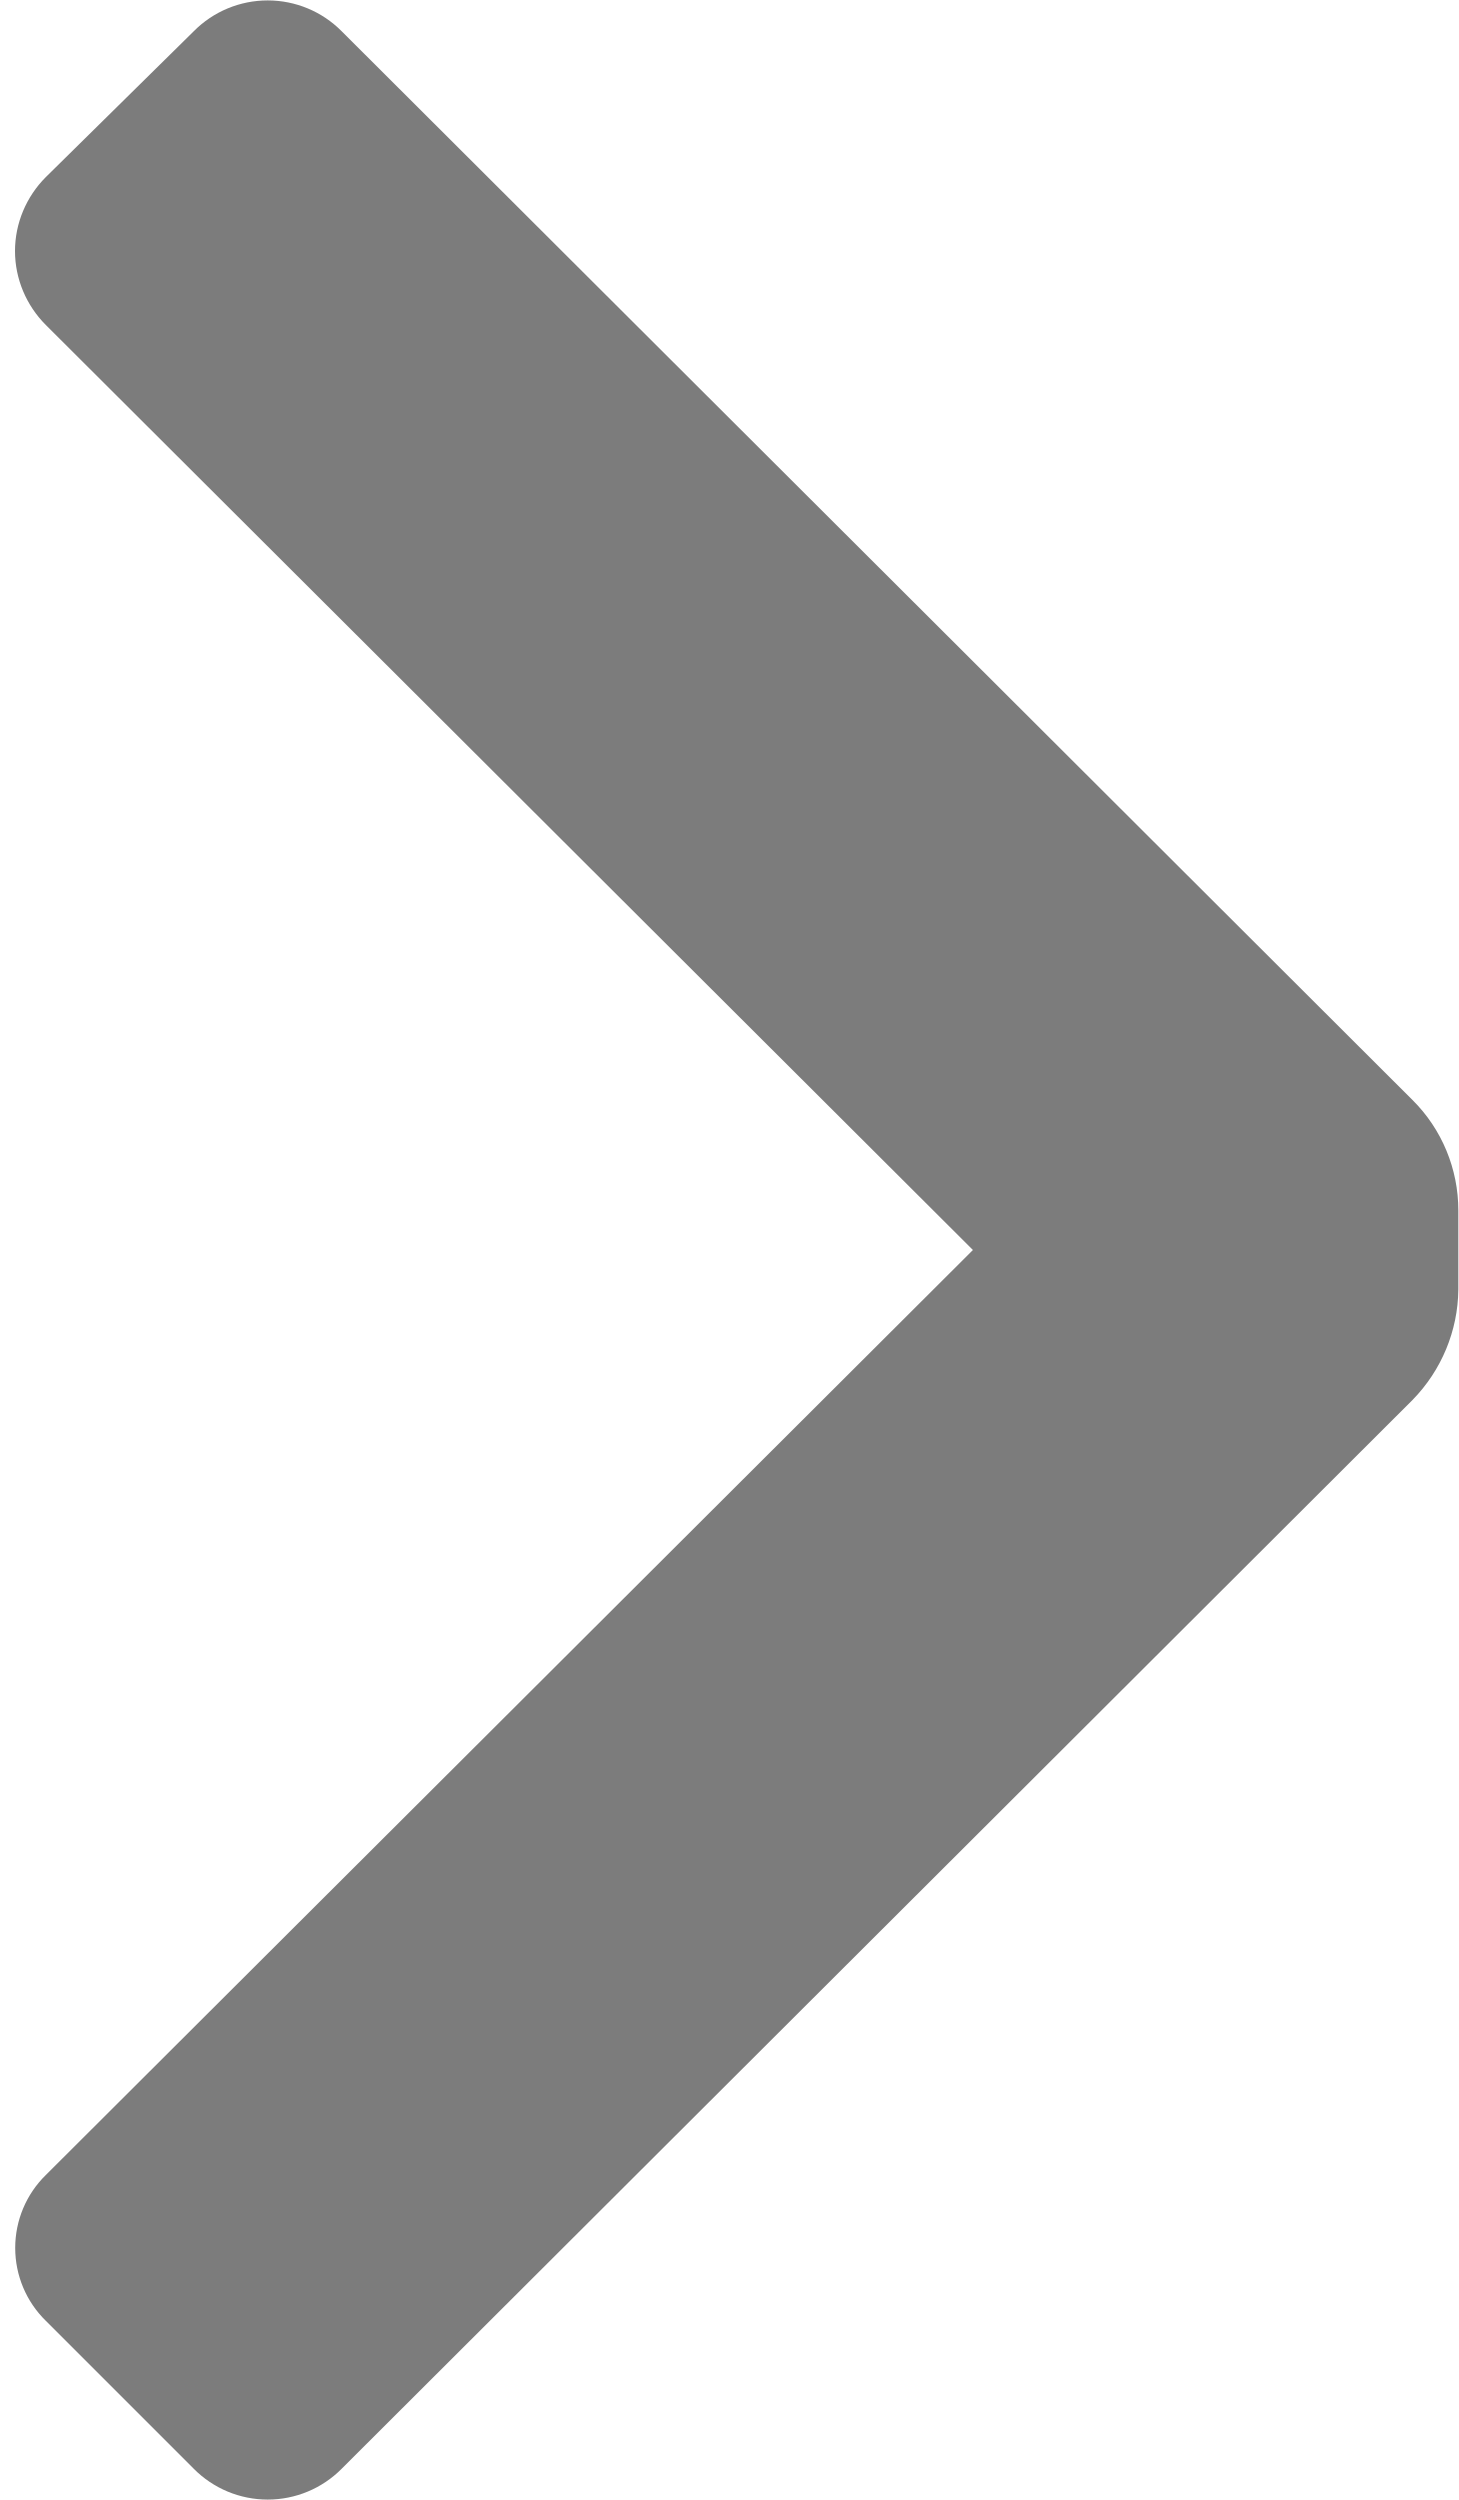
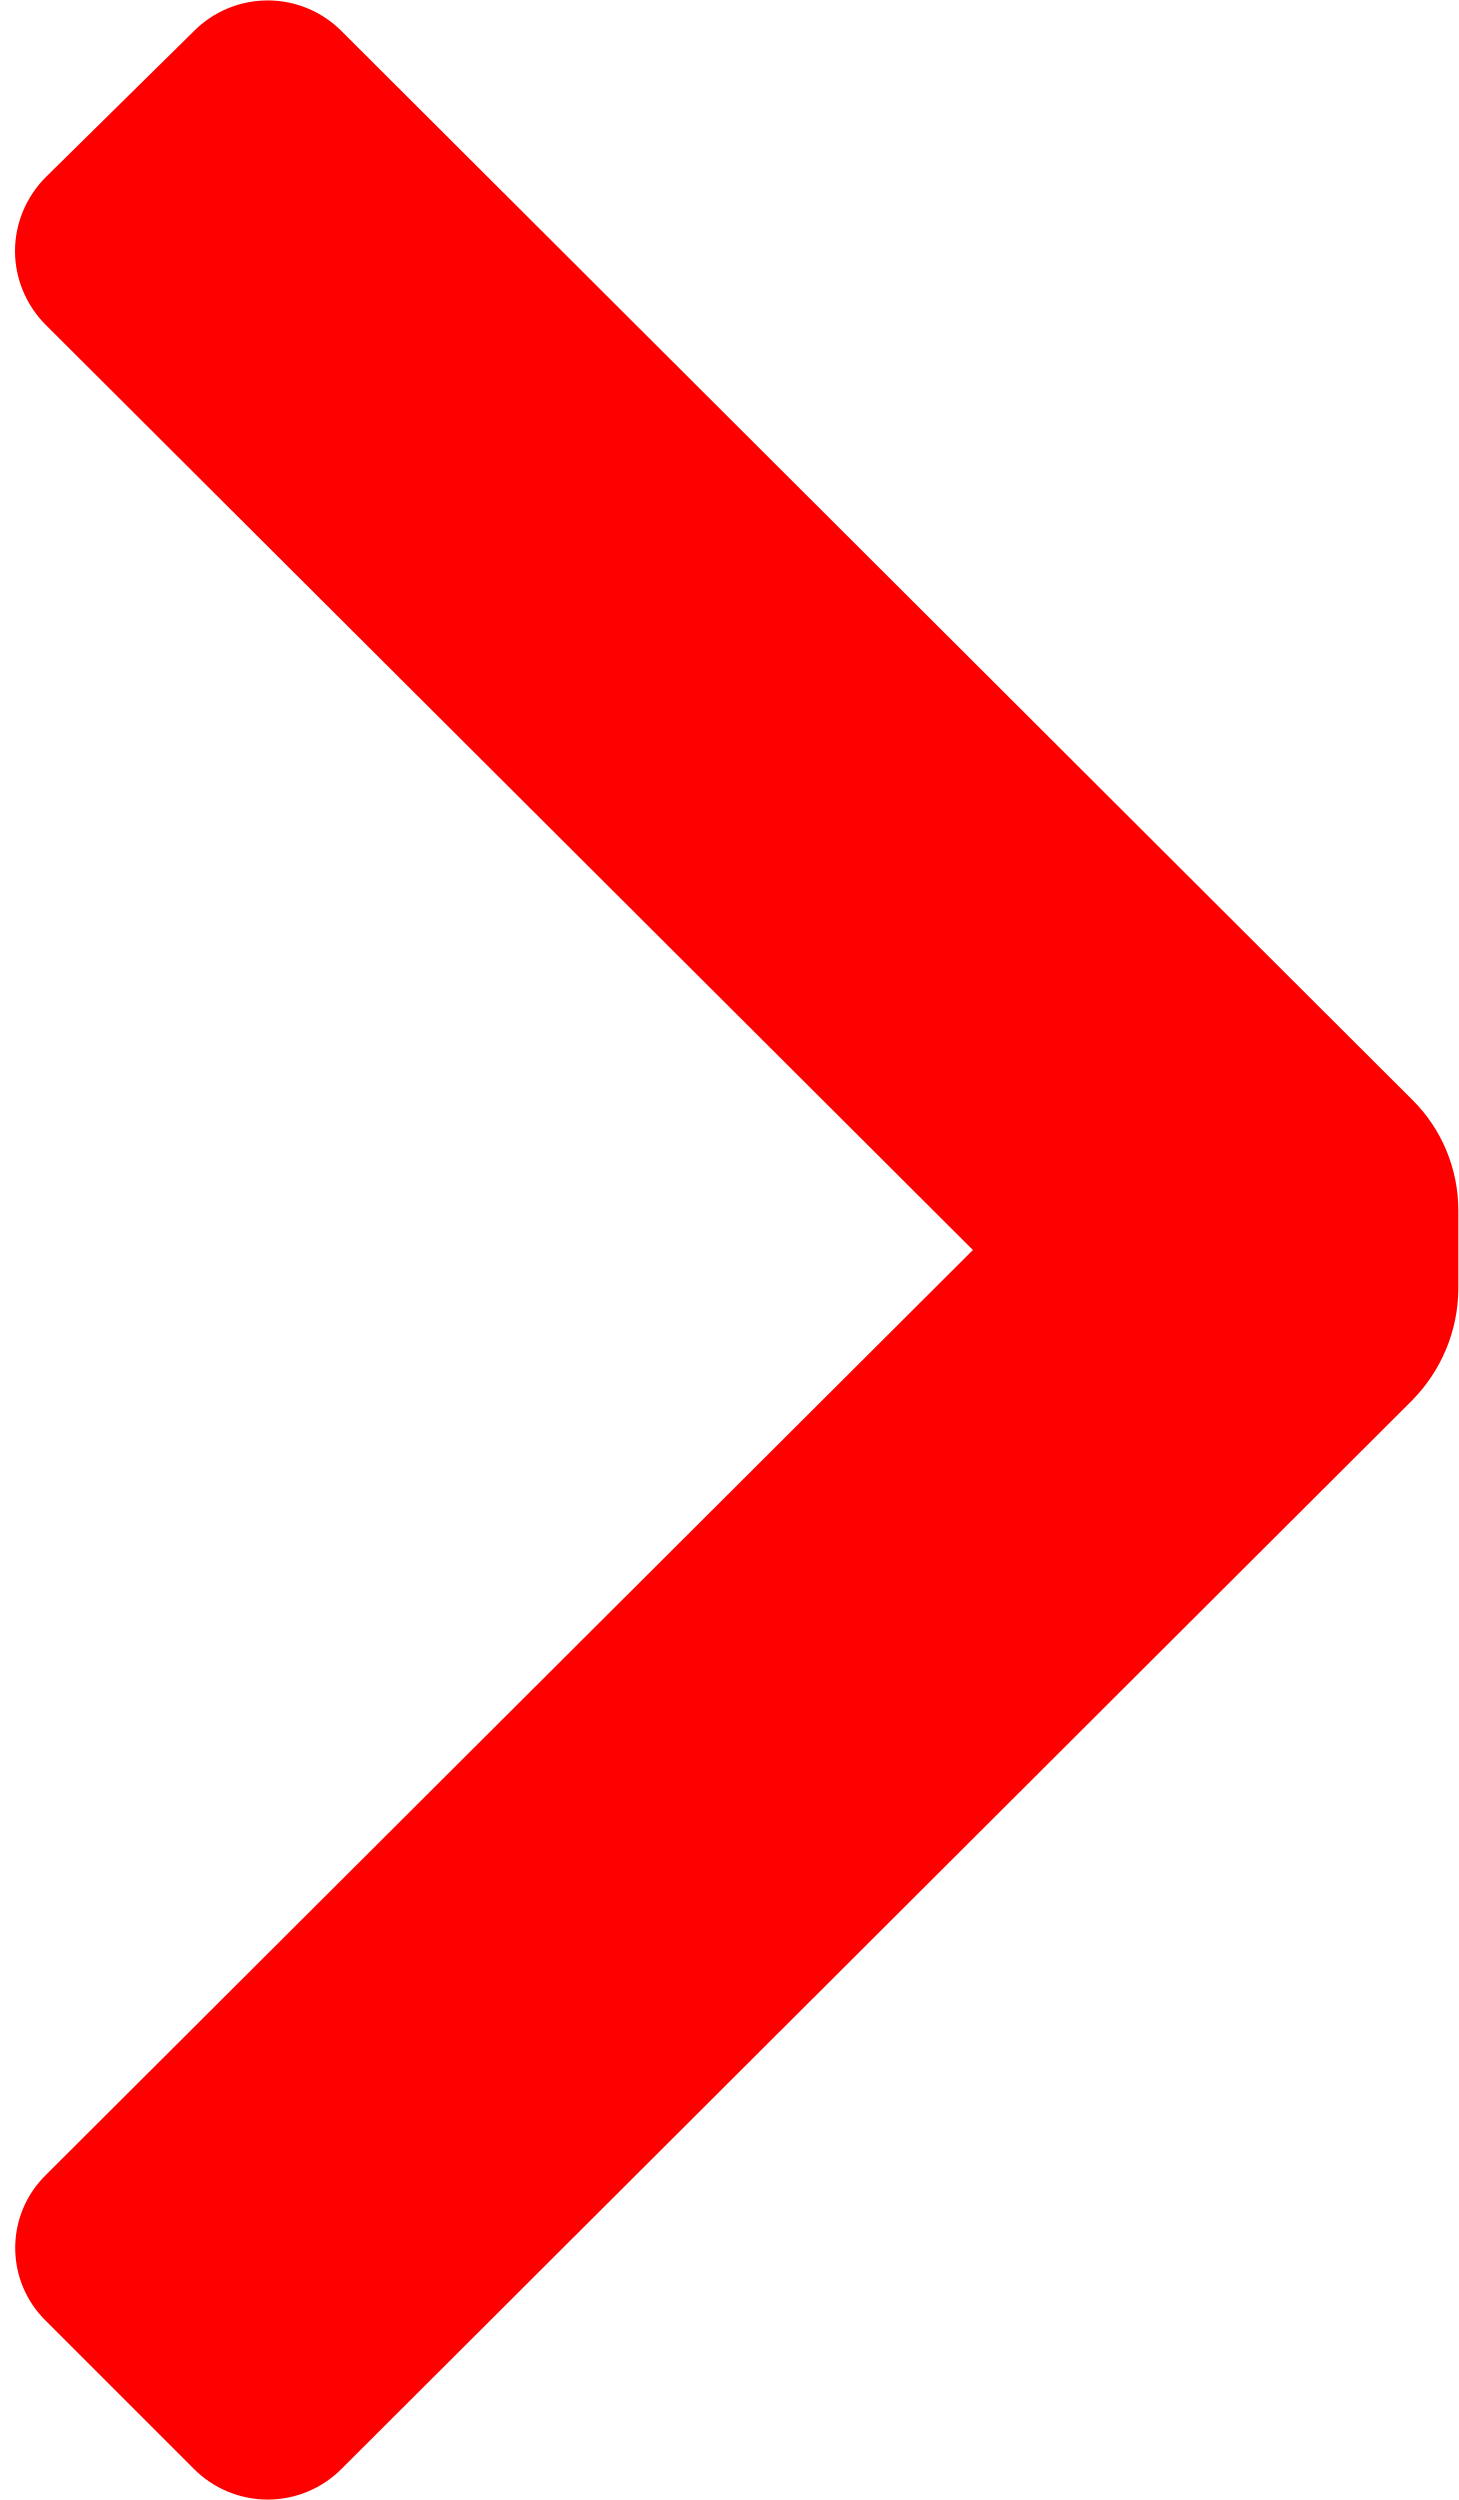
<svg xmlns="http://www.w3.org/2000/svg" width="7" height="12" viewBox="0 0 7 12" fill="none">
-   <path d="M6.78 5.28C6.921 5.42 7 5.611 7 5.81V6.19C6.998 6.388 6.919 6.578 6.78 6.72L1.64 11.85C1.546 11.945 1.418 11.998 1.285 11.998C1.152 11.998 1.024 11.945 0.93 11.85L0.22 11.14C0.126 11.048 0.073 10.922 0.073 10.79C0.073 10.658 0.126 10.532 0.22 10.44L4.67 6L0.22 1.56C0.126 1.466 0.072 1.338 0.072 1.205C0.072 1.072 0.126 0.944 0.22 0.85L0.93 0.15C1.024 0.055 1.152 0.002 1.285 0.002C1.418 0.002 1.546 0.055 1.64 0.15L6.78 5.28Z" fill="#7C7C7C" />
+   <path d="M6.78 5.28C6.921 5.42 7 5.611 7 5.81V6.19C6.998 6.388 6.919 6.578 6.78 6.72L1.64 11.85C1.546 11.945 1.418 11.998 1.285 11.998C1.152 11.998 1.024 11.945 0.93 11.85L0.22 11.14C0.126 11.048 0.073 10.922 0.073 10.79C0.073 10.658 0.126 10.532 0.22 10.44L4.67 6L0.22 1.56C0.126 1.466 0.072 1.338 0.072 1.205C0.072 1.072 0.126 0.944 0.22 0.85L0.93 0.15C1.024 0.055 1.152 0.002 1.285 0.002C1.418 0.002 1.546 0.055 1.64 0.15L6.78 5.28Z" fill="#FF0000" />
</svg>
